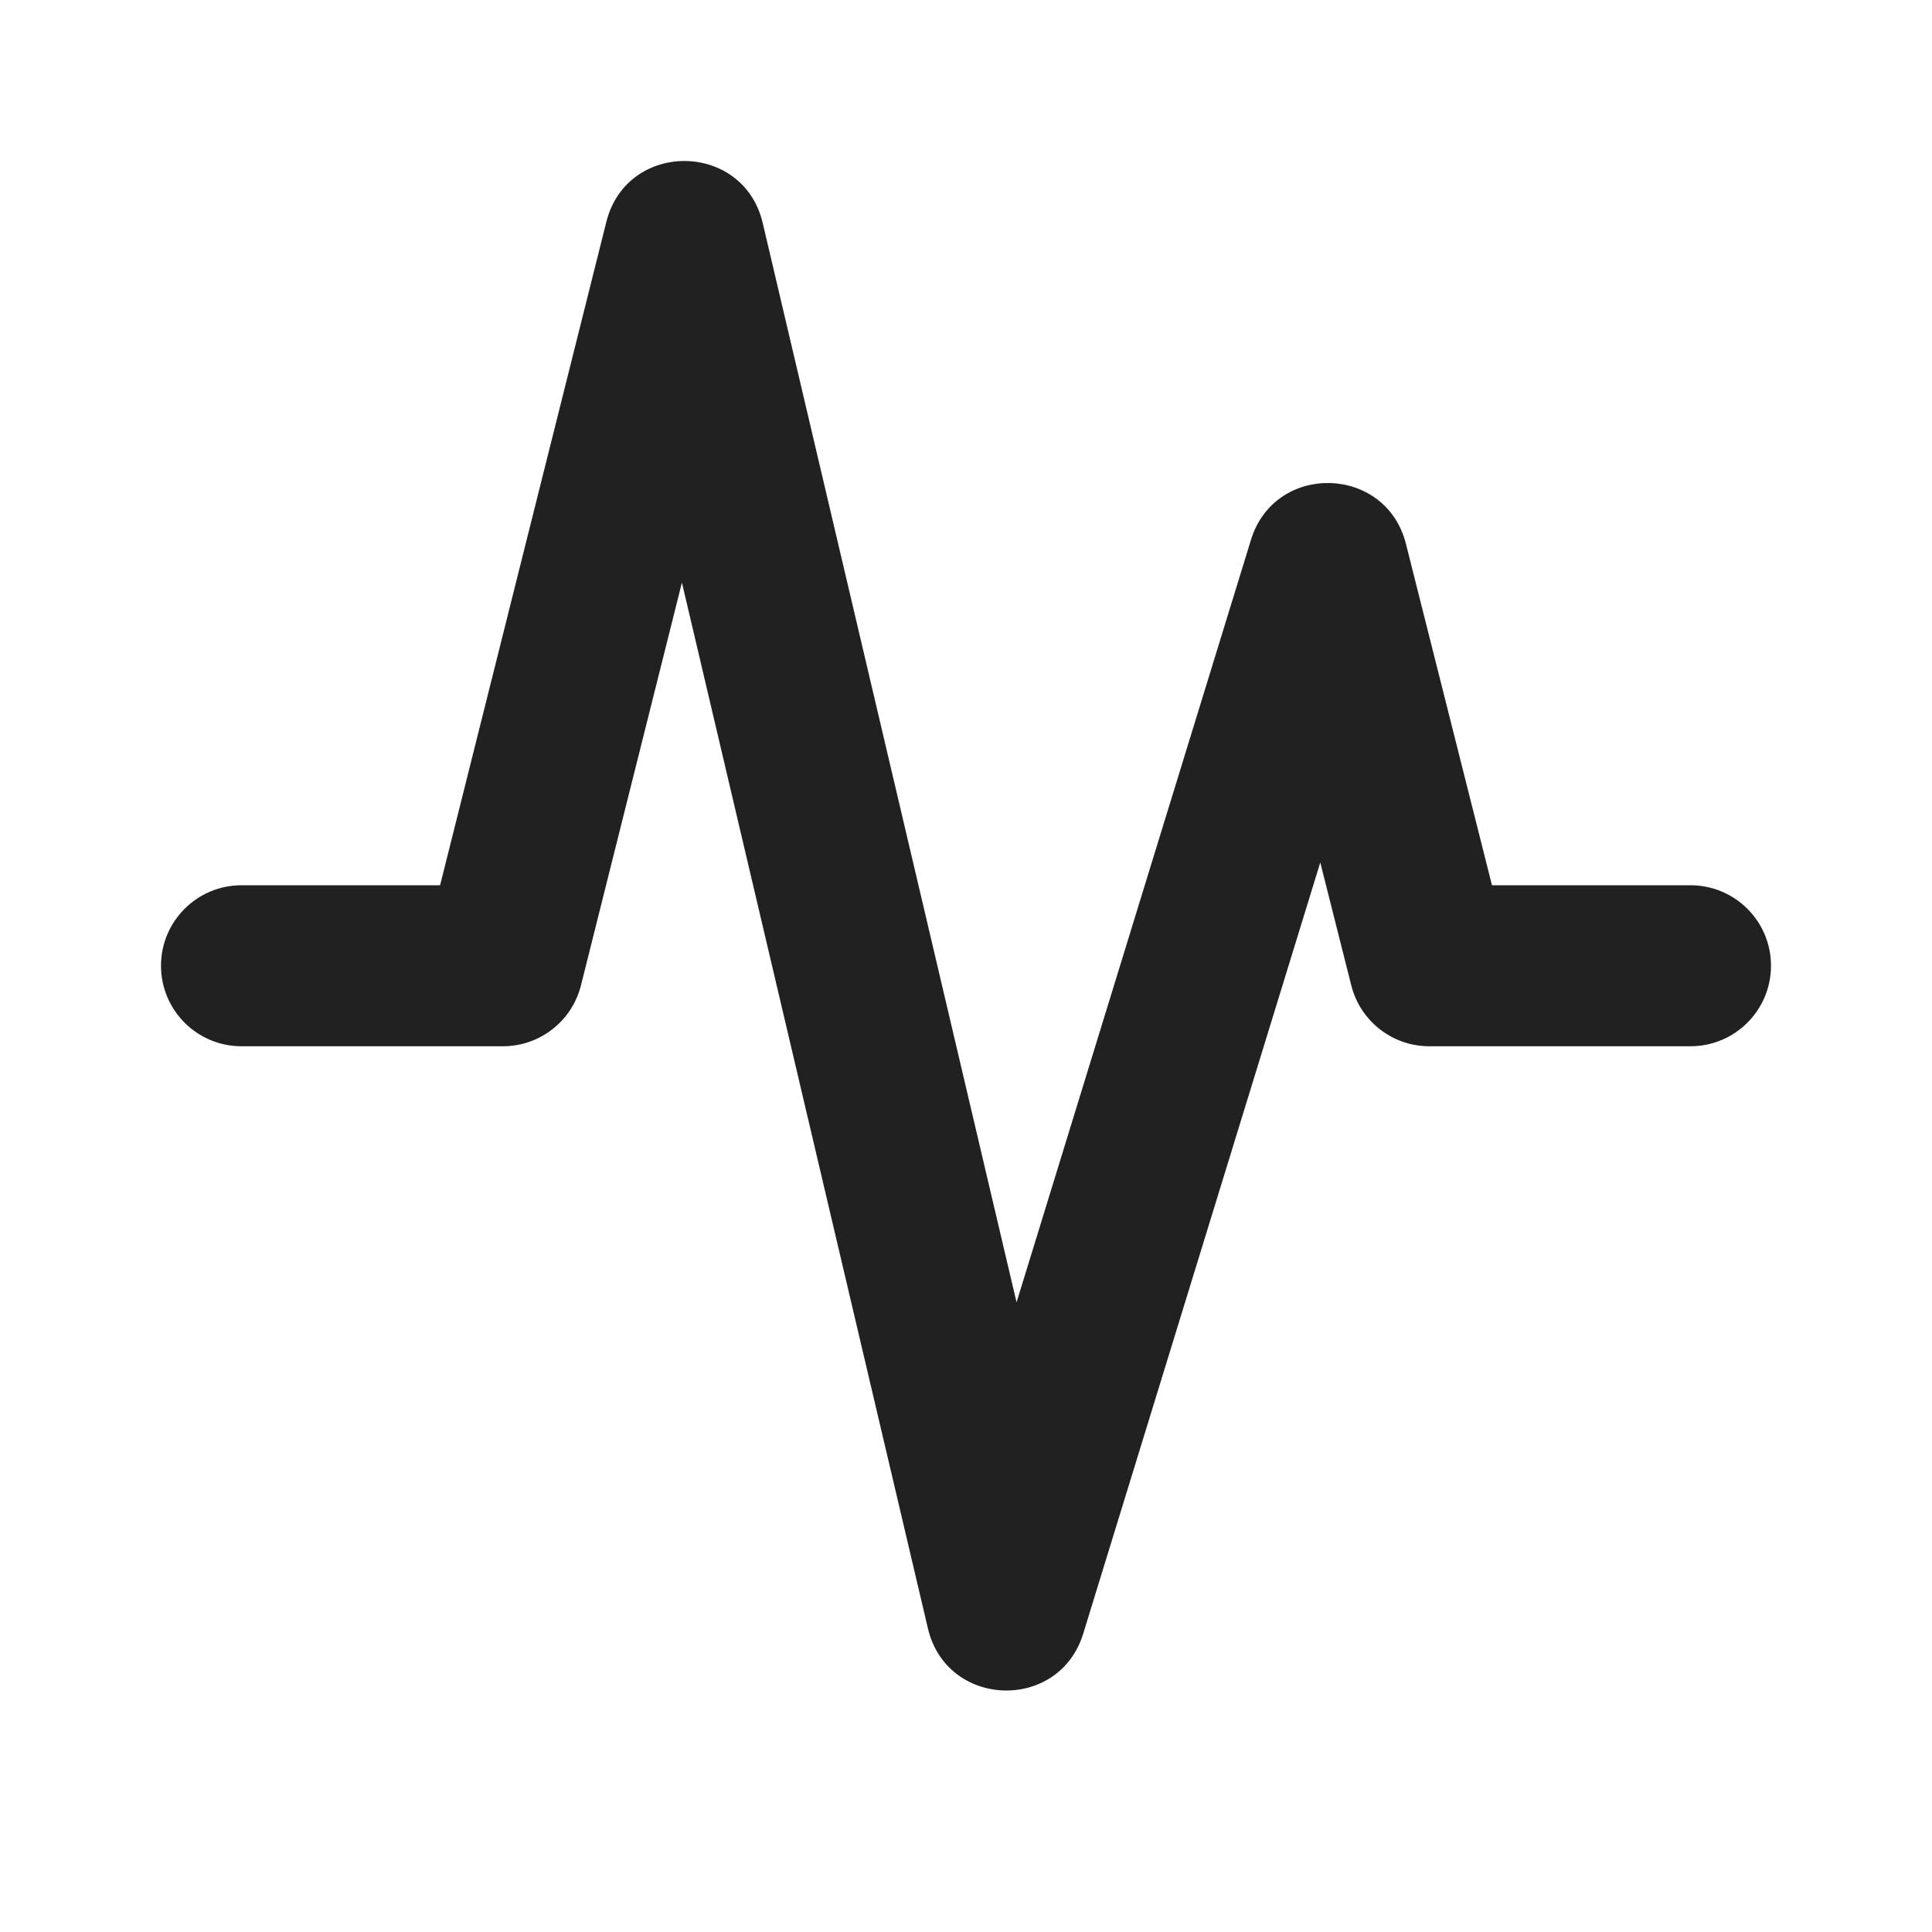
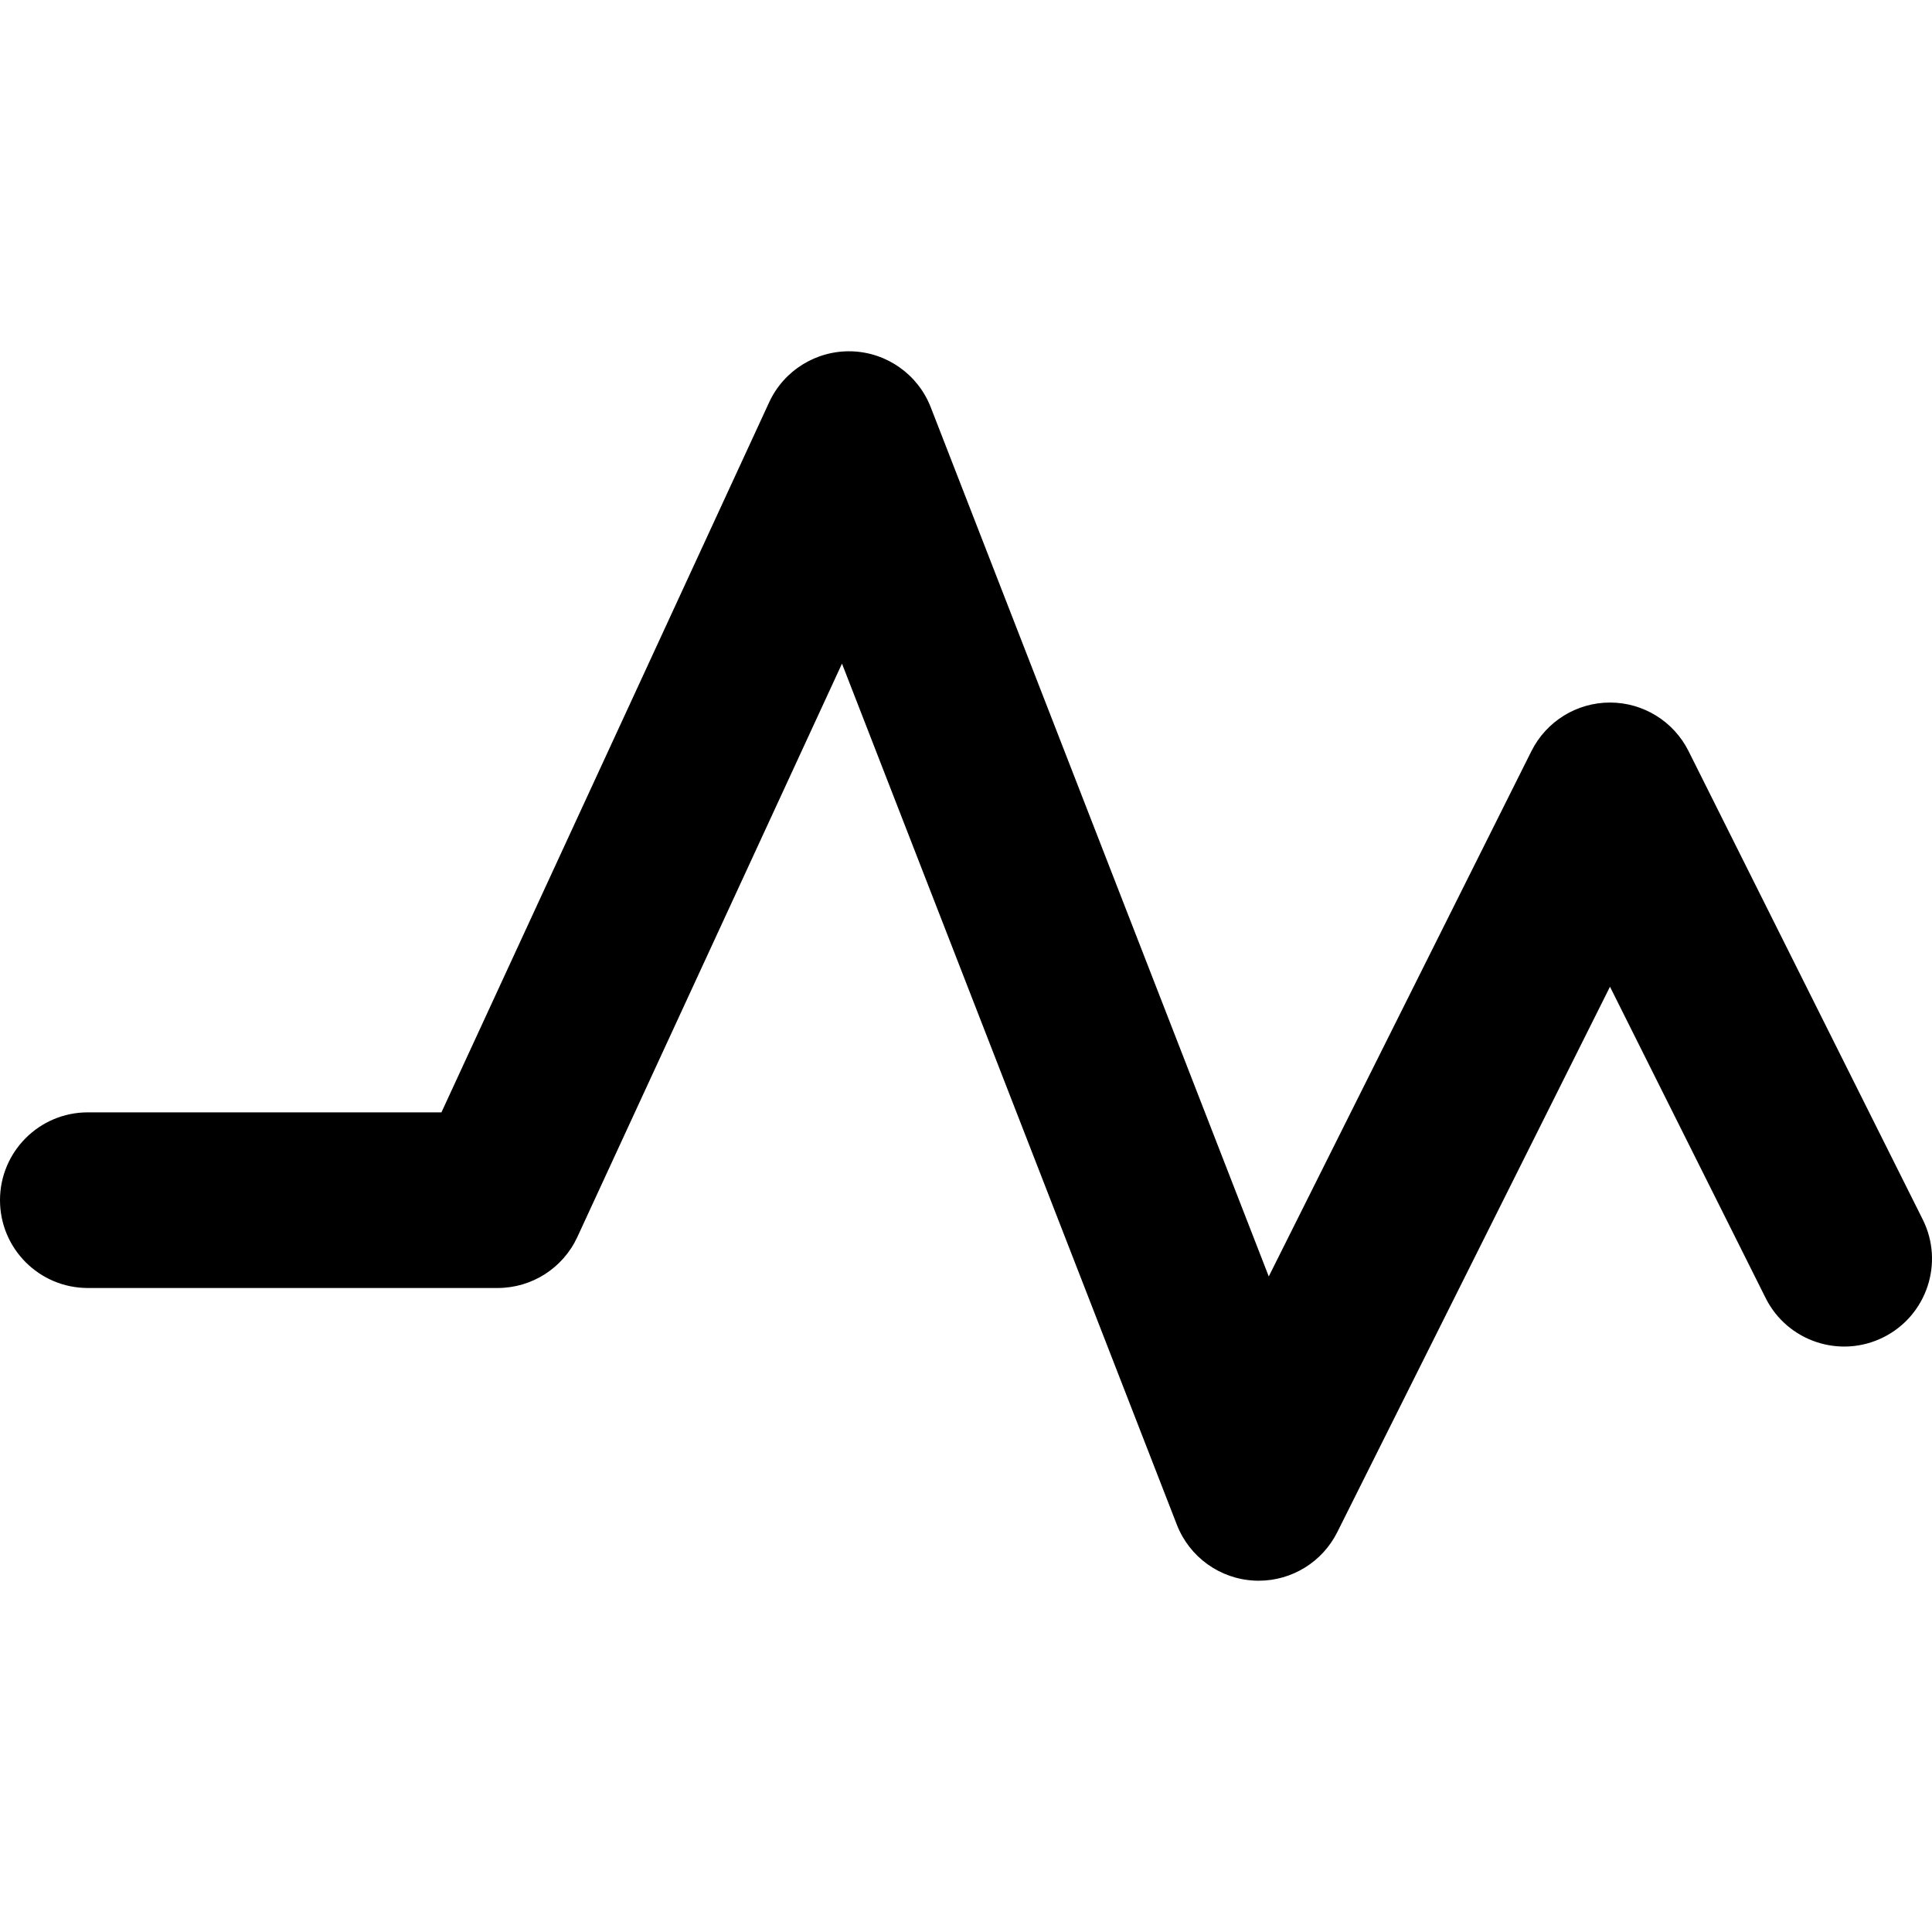
- <svg xmlns="http://www.w3.org/2000/svg" width="24px" height="24px" viewBox="0 0 24 24" version="1.1">
-   <g id="🔍-Product-Icons" stroke="none" stroke-width="1" fill="none" fill-rule="evenodd">
-     <g id="ic_fluent_activity_24_filled" fill="#212121" fill-rule="nonzero">
-       <path d="M8.471,7.237 L11.527,20.229 C11.76,21.222 13.156,21.269 13.456,20.294 L16.401,10.714 L16.786,12.241 C16.898,12.685 17.297,12.997 17.755,12.997 L21,12.997 C21.552,12.997 22,12.549 22,11.997 C22,11.444 21.552,10.997 21,10.997 L18.534,10.997 L17.465,6.756 C17.218,5.775 15.837,5.739 15.54,6.706 L12.628,16.178 L9.475,2.771 C9.235,1.751 7.787,1.74 7.532,2.757 L5.467,10.997 L3,10.997 C2.448,10.997 2,11.444 2,11.997 C2,12.549 2.448,12.997 3,12.997 L6.247,12.997 C6.706,12.997 7.106,12.685 7.217,12.24 L8.471,7.237 Z" id="🎨-Color" />
-     </g>
-   </g>
+ <svg xmlns="http://www.w3.org/2000/svg" version="1.1" id="Layer_1" x="0px" y="0px" viewBox="0 0 330.003 330.003" style="enable-background:new 0 0 330.003 330.003;" xml:space="preserve">
+   <path id="XMLID_506_" d="M328.417,208.293l-40-80c-2.541-5.082-7.735-8.292-13.417-8.292c-5.682,0-10.875,3.21-13.416,8.292  l-44.868,89.735L158.98,69.565c-2.181-5.609-7.503-9.371-13.519-9.557c-6.006-0.173-11.559,3.243-14.081,8.708L75.402,190.001H15  c-8.284,0-15,6.716-15,15c0,8.284,6.716,15,15,15h70c5.851,0,11.168-3.402,13.619-8.714l45.201-97.934l57.2,147.085  c2.15,5.53,7.358,9.273,13.285,9.547c0.233,0.011,0.466,0.016,0.699,0.016c5.659,0,10.864-3.194,13.413-8.292L275,168.542  l26.584,53.167c3.705,7.41,12.716,10.414,20.124,6.708C329.118,224.713,332.121,215.703,328.417,208.293z" />
+   <g>
+ </g>
+   <g>
+ </g>
+   <g>
+ </g>
+   <g>
+ </g>
+   <g>
+ </g>
+   <g>
+ </g>
+   <g>
+ </g>
+   <g>
+ </g>
+   <g>
+ </g>
+   <g>
+ </g>
+   <g>
+ </g>
+   <g>
+ </g>
+   <g>
+ </g>
+   <g>
+ </g>
+   <g>
+ </g>
</svg>
